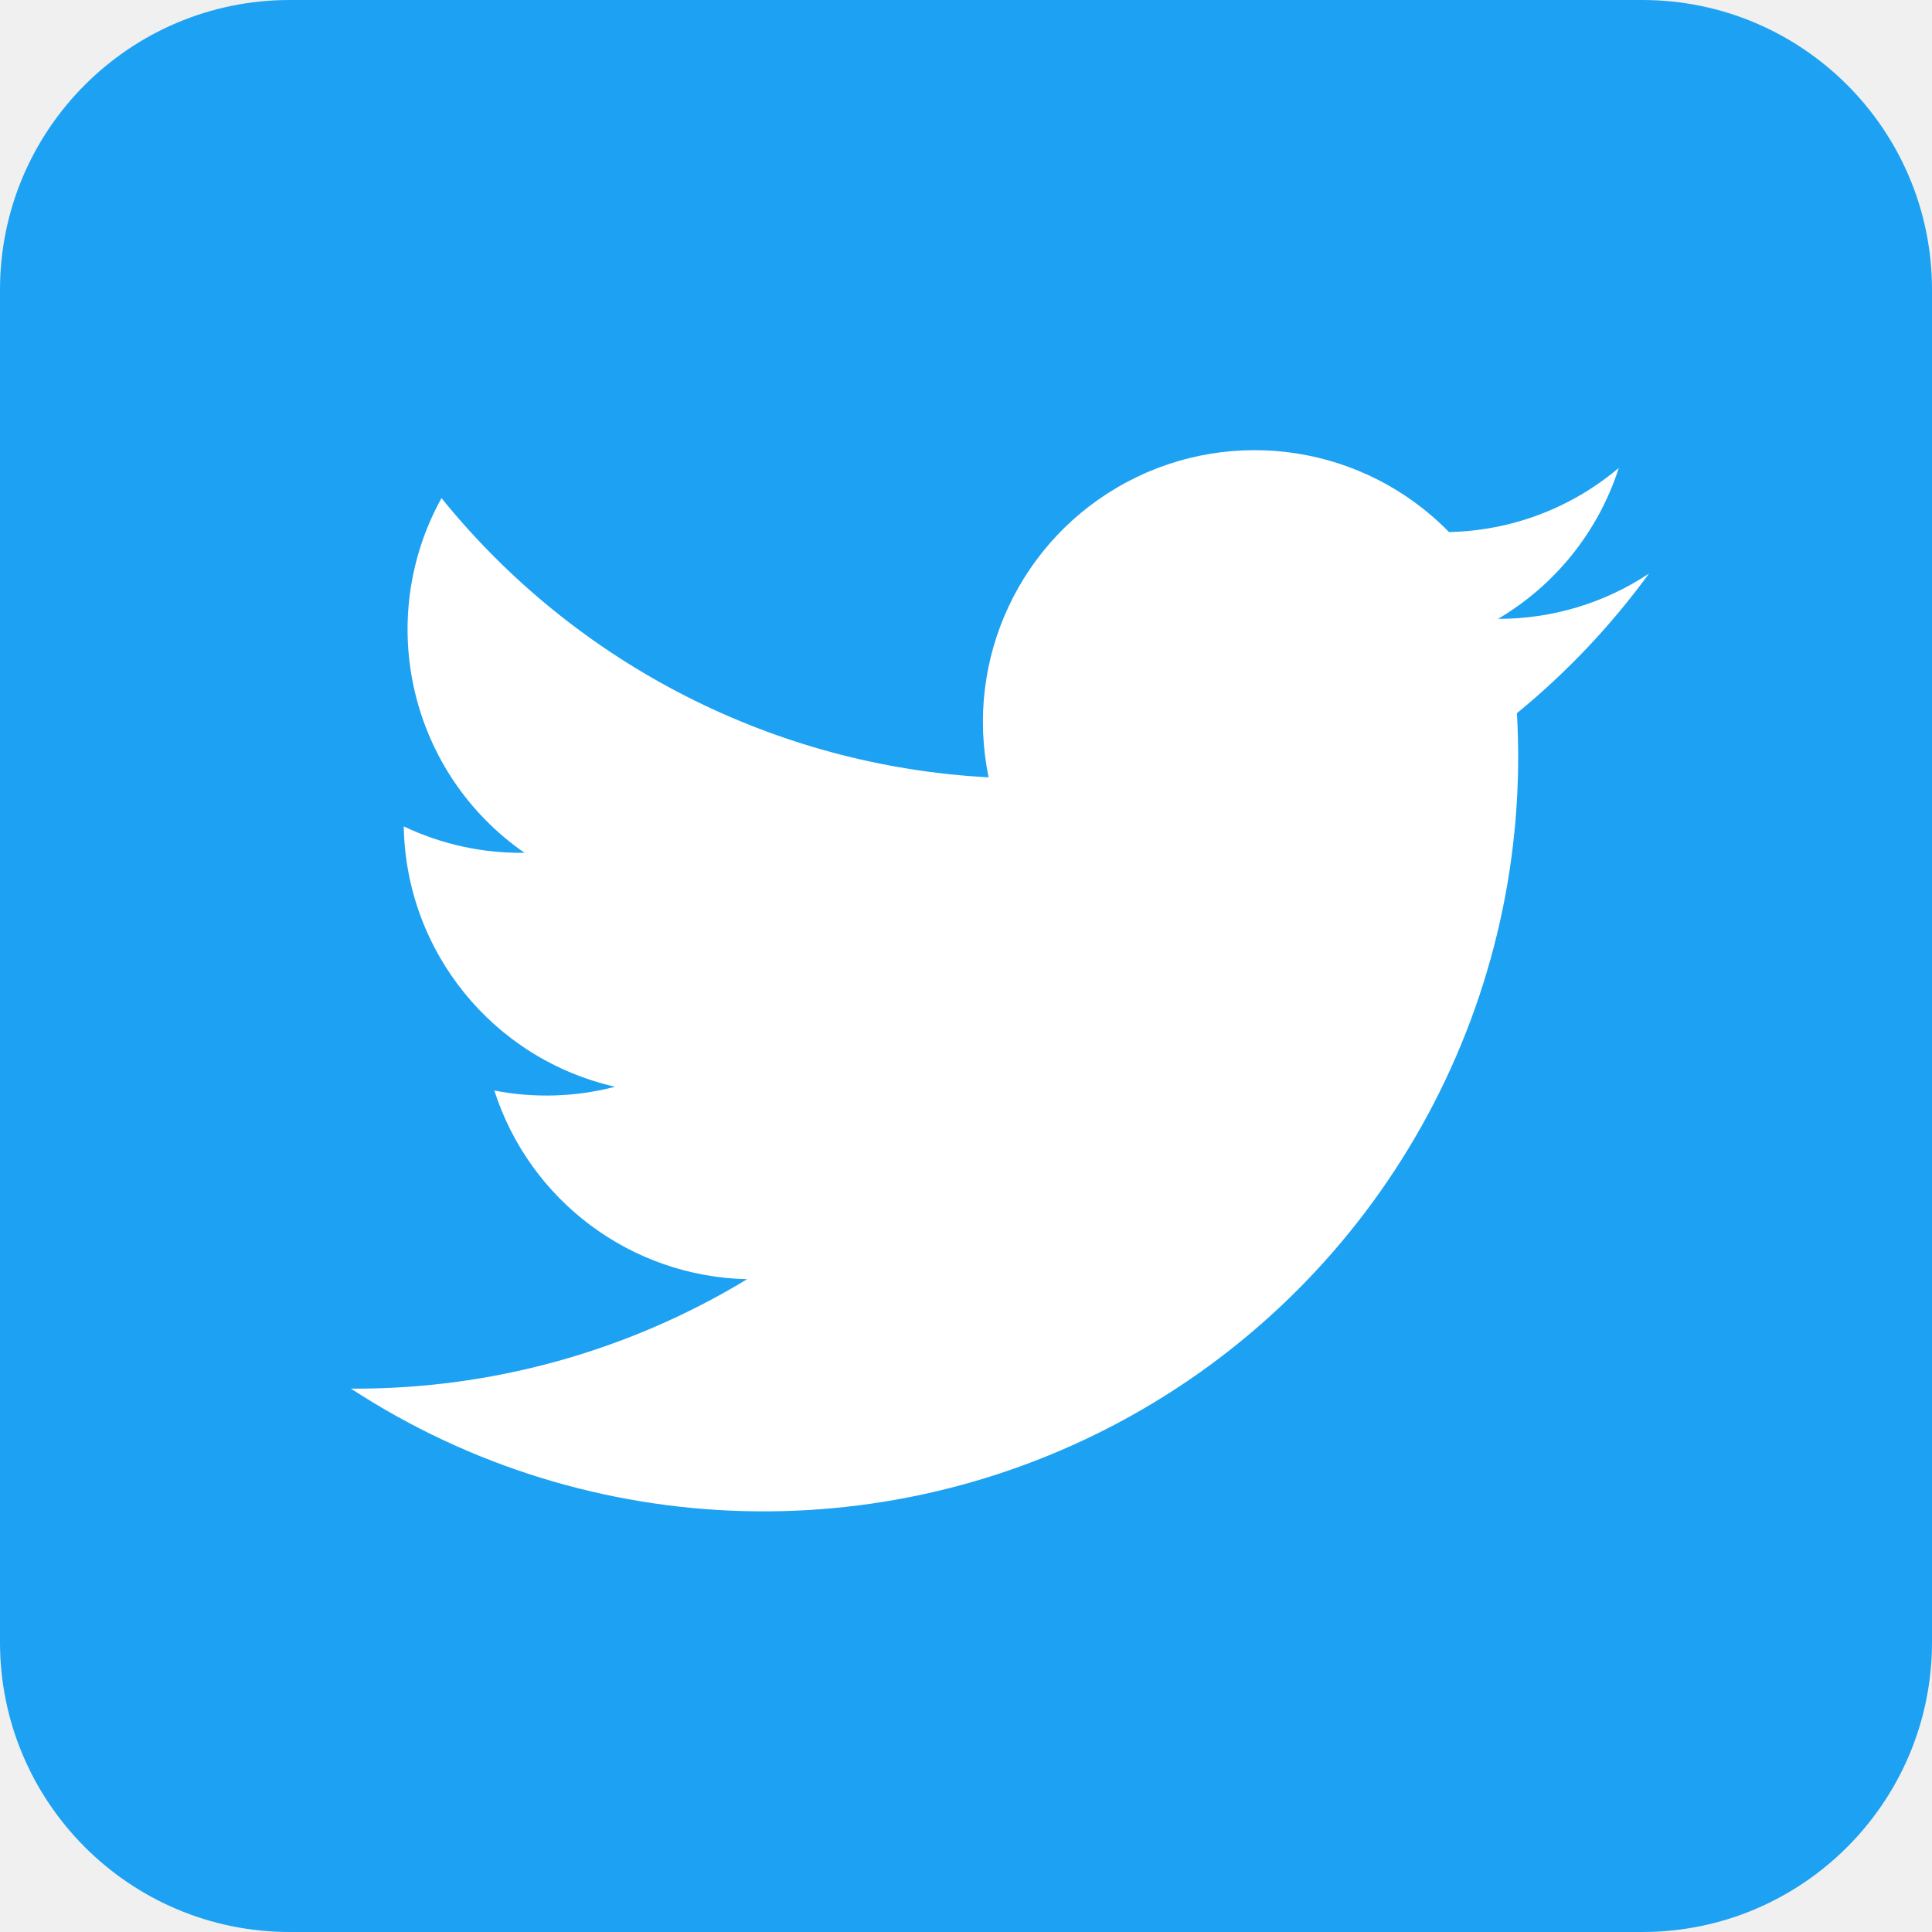
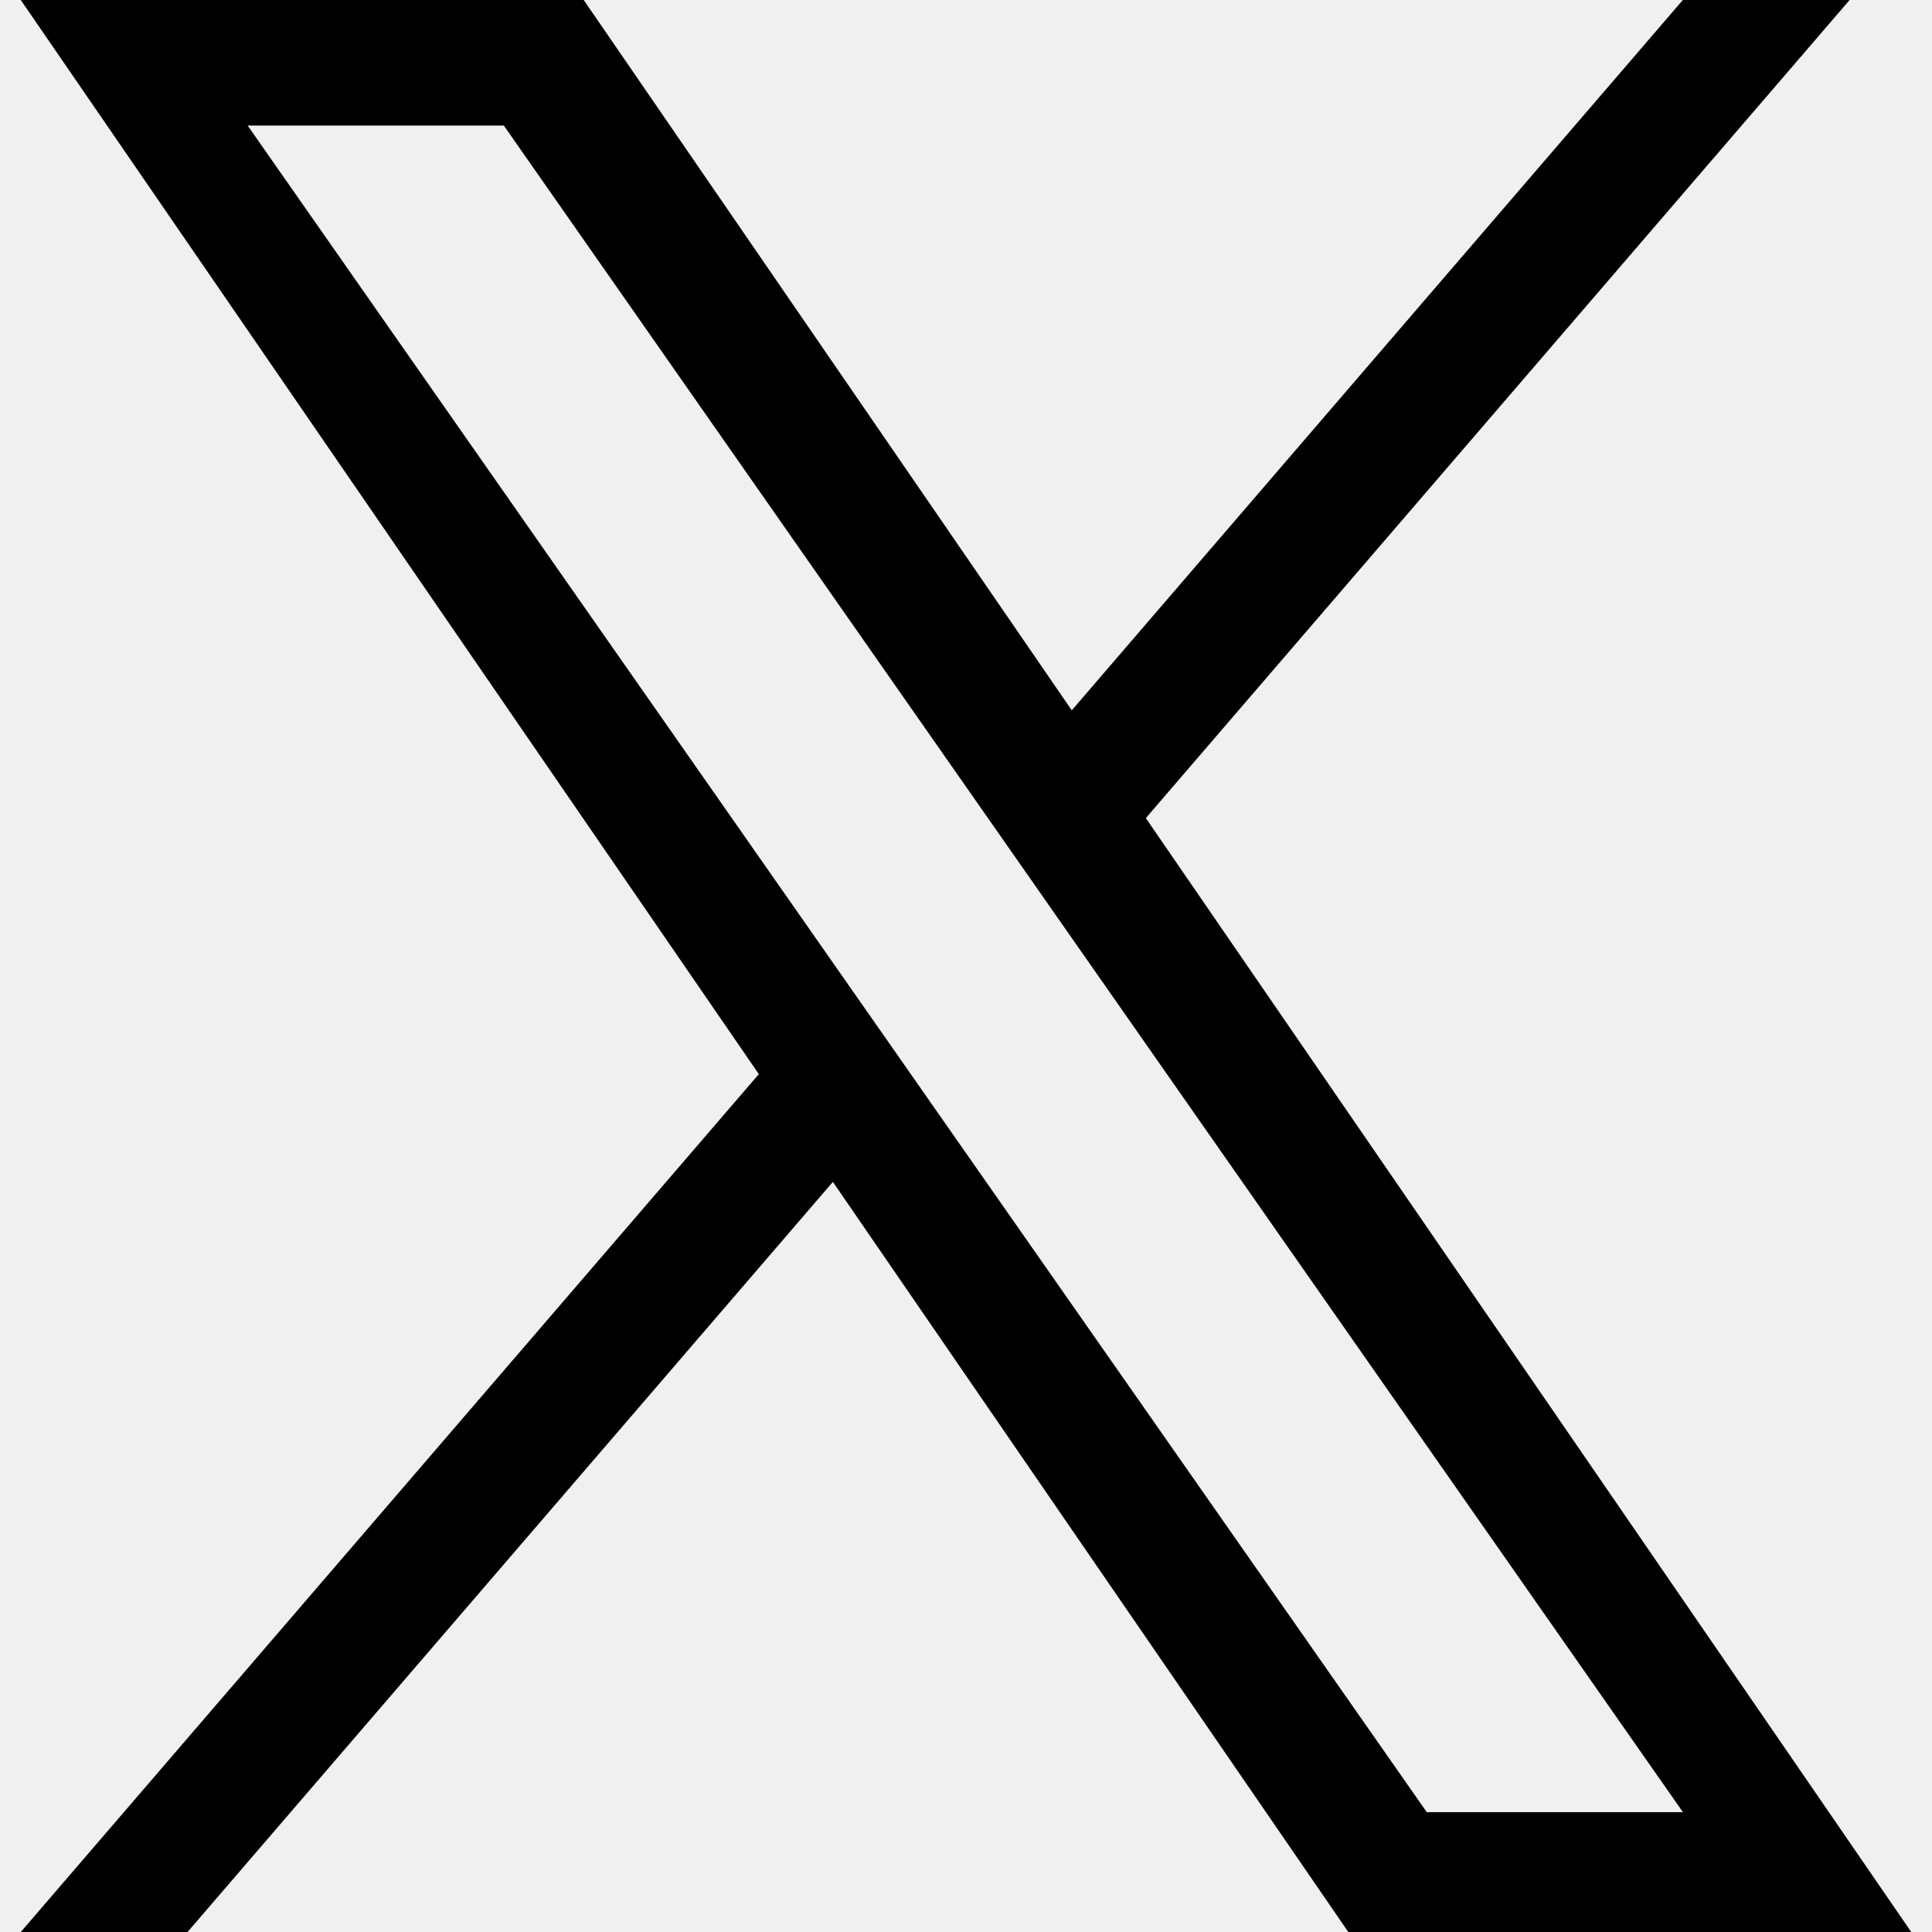
- <svg xmlns="http://www.w3.org/2000/svg" aria-label="Twitter" role="img" viewBox="0 0 512 512">
-   <rect width="512" height="512" rx="15%" fill="#1da1f2" />
-   <path fill="#fff" d="M437 152a72 72 0 01-40 12a72 72 0 0032-40a72 72 0 01-45 17a72 72 0 00-122 65a200 200 0 01-145-74a72 72 0 0022 94a72 72 0 01-32-7a72 72 0 0056 69a72 72 0 01-32 1a72 72 0 0067 50a200 200 0 01-105 29a200 200 0 00309-179a200 200 0 0035-37" />
+ <svg xmlns="http://www.w3.org/2000/svg" viewBox="0 0 128 128" fill="none">
+   <path d="M75.916 54.2 122.542 0h-11.05L71.008 47.06 38.672 0H1.376l48.898 71.164L1.376 128h11.05L55.18 78.303 89.328 128h37.296L75.913 54.2ZM60.782 71.79l-4.955-7.086-39.42-56.386h16.972L65.19 53.824l4.954 7.086 41.353 59.15h-16.97L60.782 71.793Z" fill="#000" style="stroke-width:.104" />
</svg>
